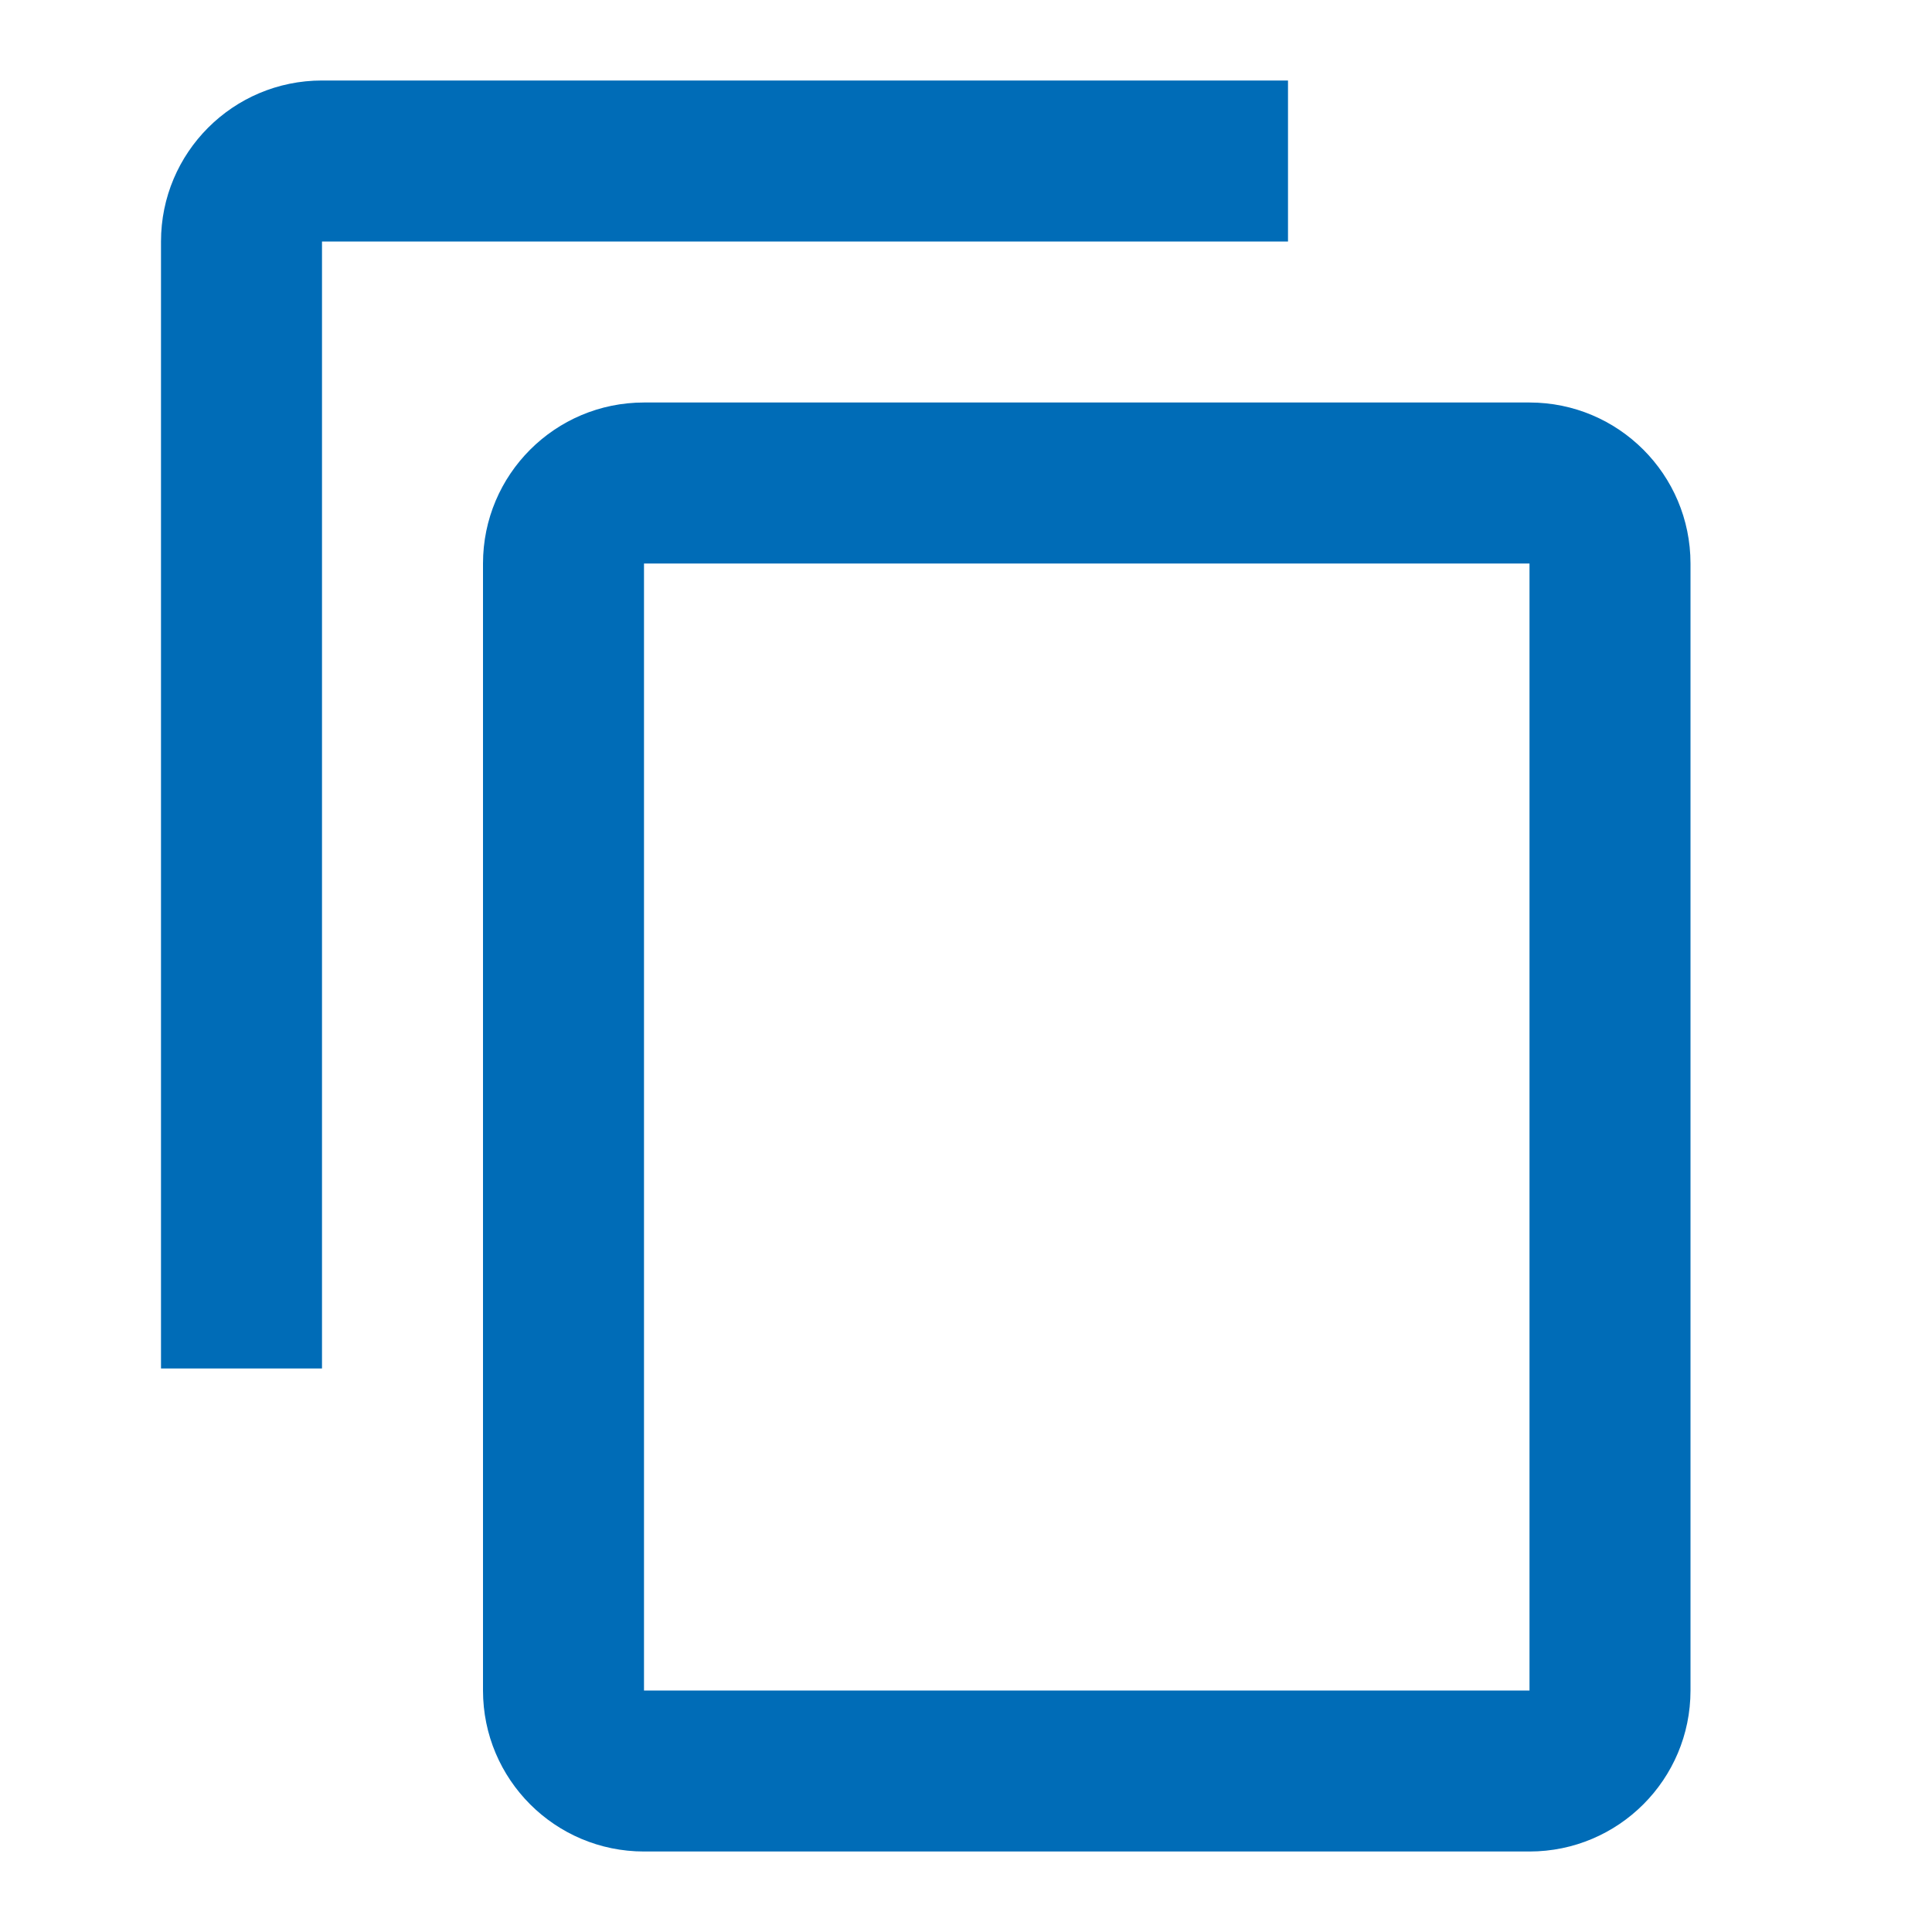
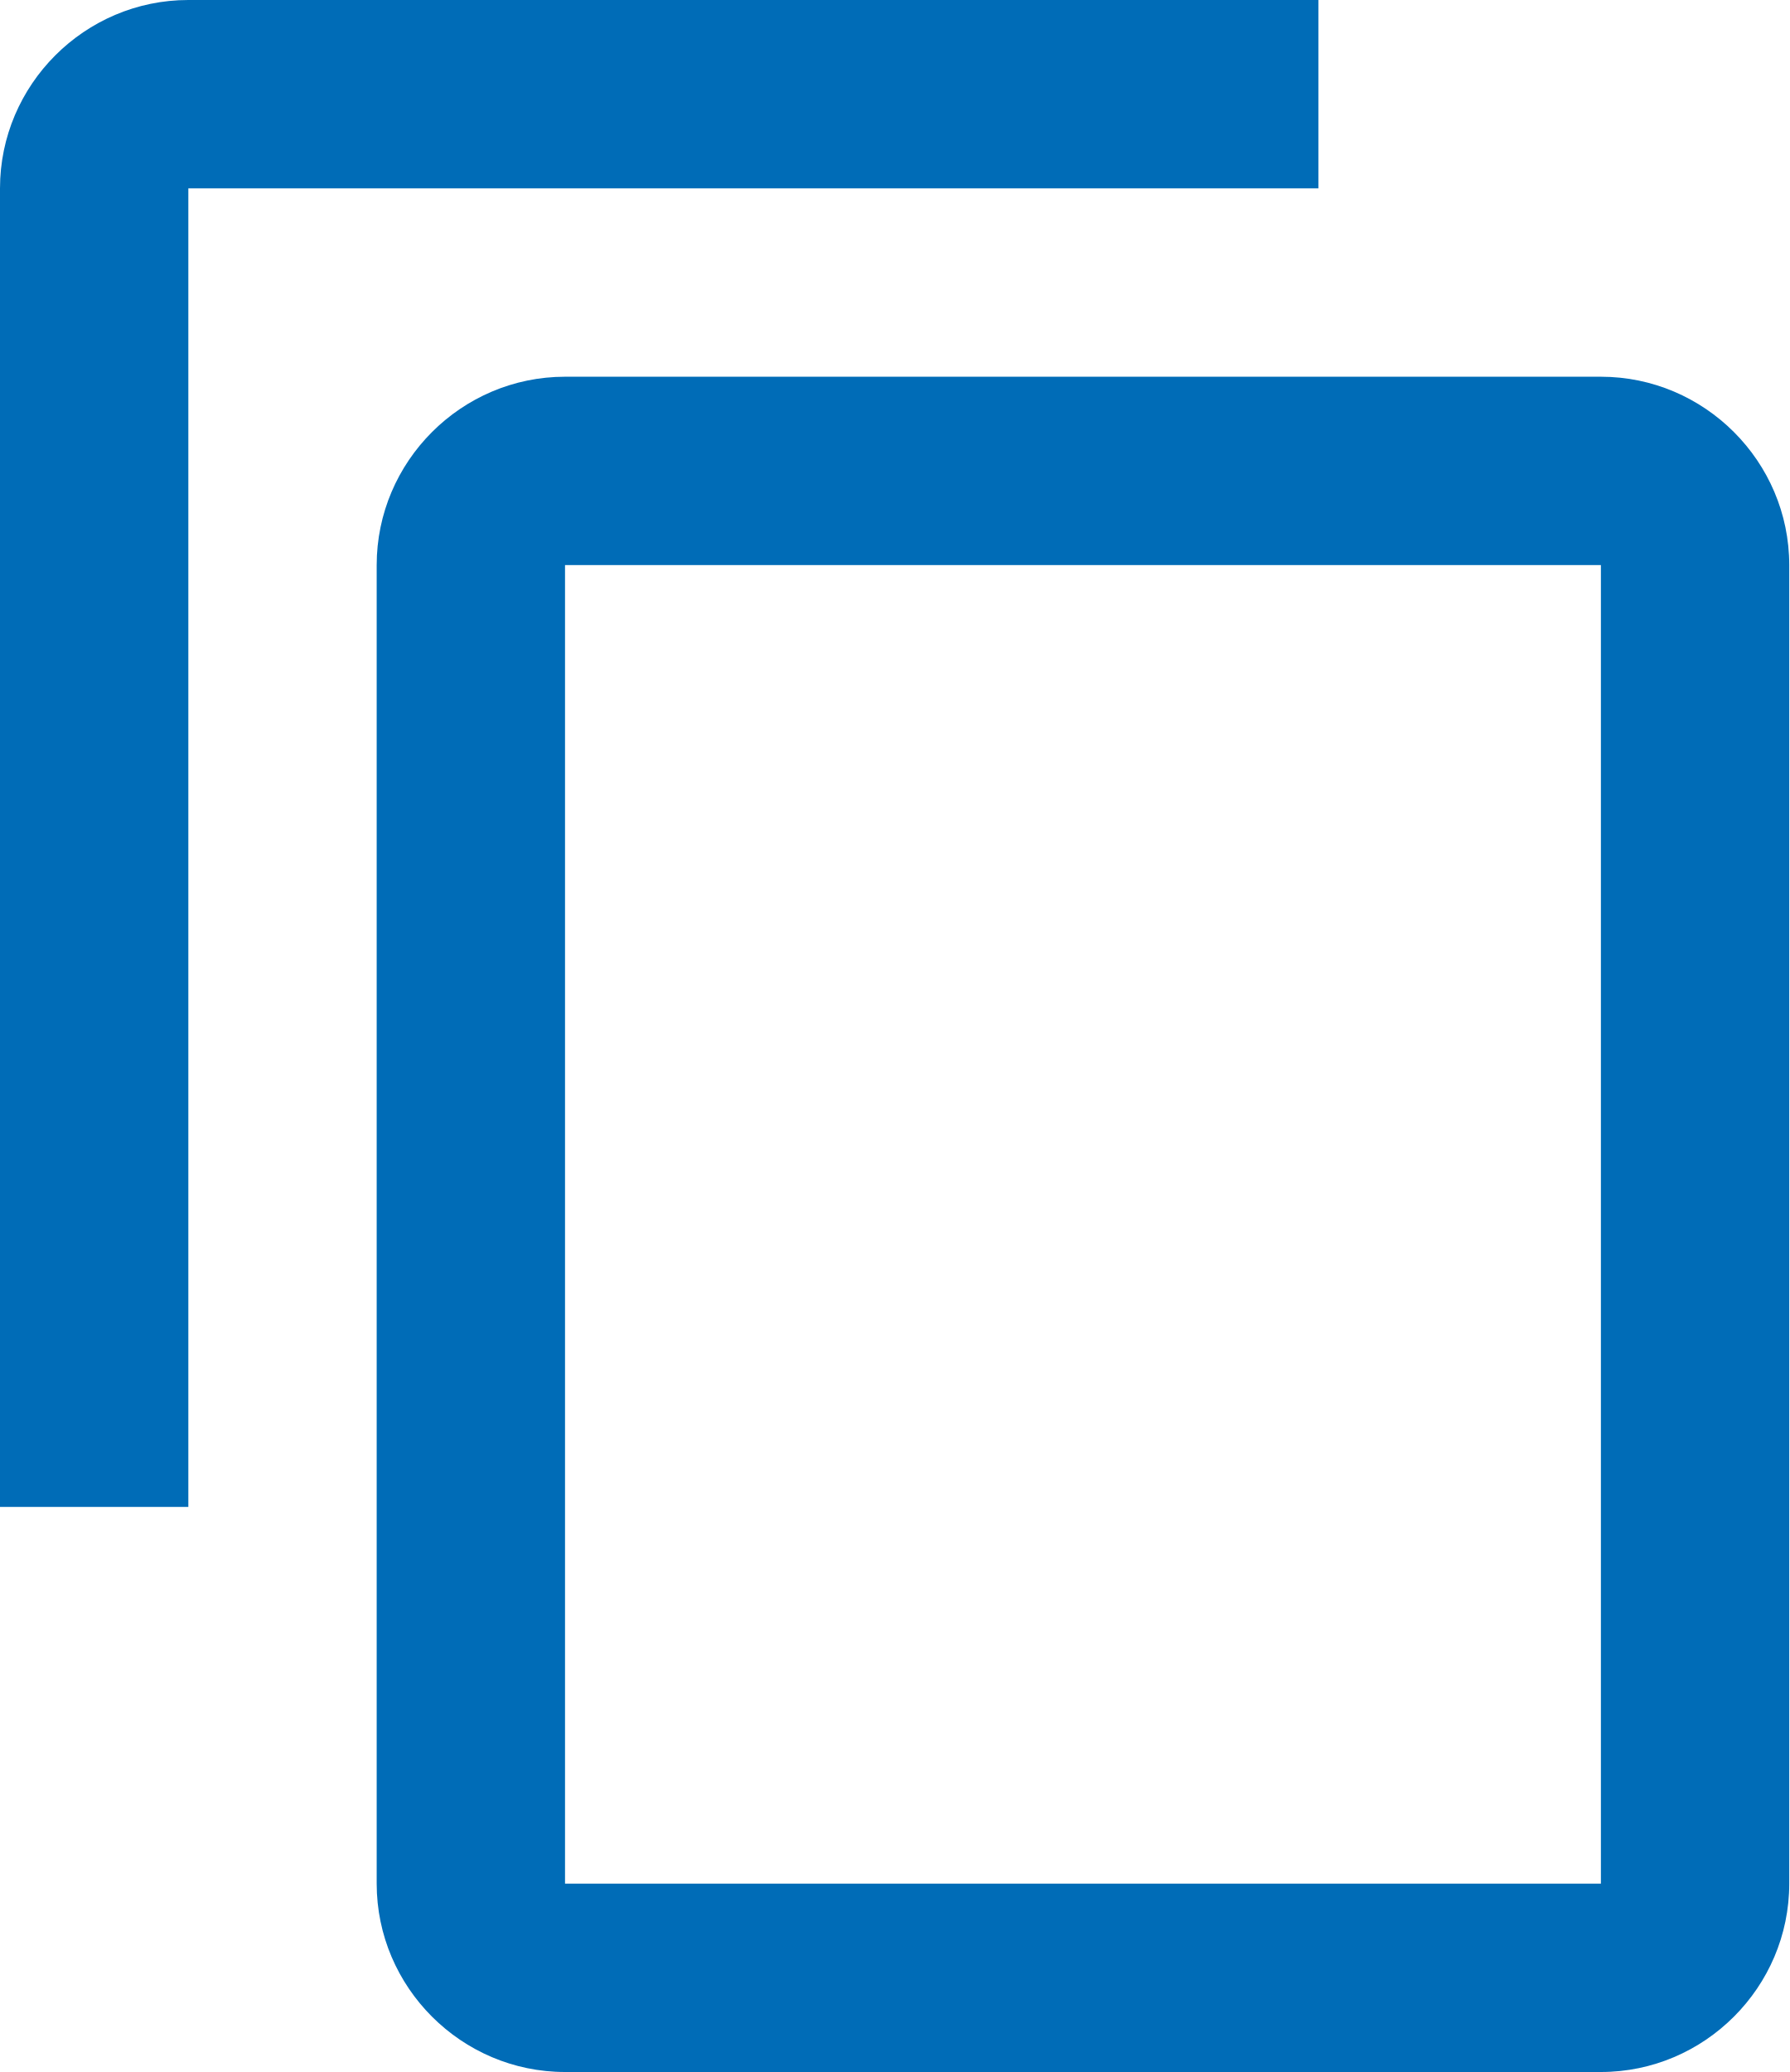
- <svg xmlns="http://www.w3.org/2000/svg" version="1.1" width="24" height="24" viewBox="0 0 24 24">
-   <path fill="#006cb7" d="M19,21H8V7H19M19,5H8A2,2 0 0,0 6,7V21A2,2 0 0,0 8,23H19A2,2 0 0,0 21,21V7A2,2 0 0,0 19,5M16,1H4A2,2 0 0,0 2,3V17H4V3H16V1Z" />
+ <svg xmlns="http://www.w3.org/2000/svg" id="a" viewBox="0 0 19 22">
+   <path d="M17,20H6V6h11m0-2H6c-1.1,0-2,.9-2,2v14c0,1.1,.9,2,2,2h11c1.1,0,2-.9,2-2V6c0-1.1-.9-2-2-2M14,0H2C.9,0,0,.9,0,2v14H2V2H14V0Z" style="fill:#006cb7;" />
</svg>
